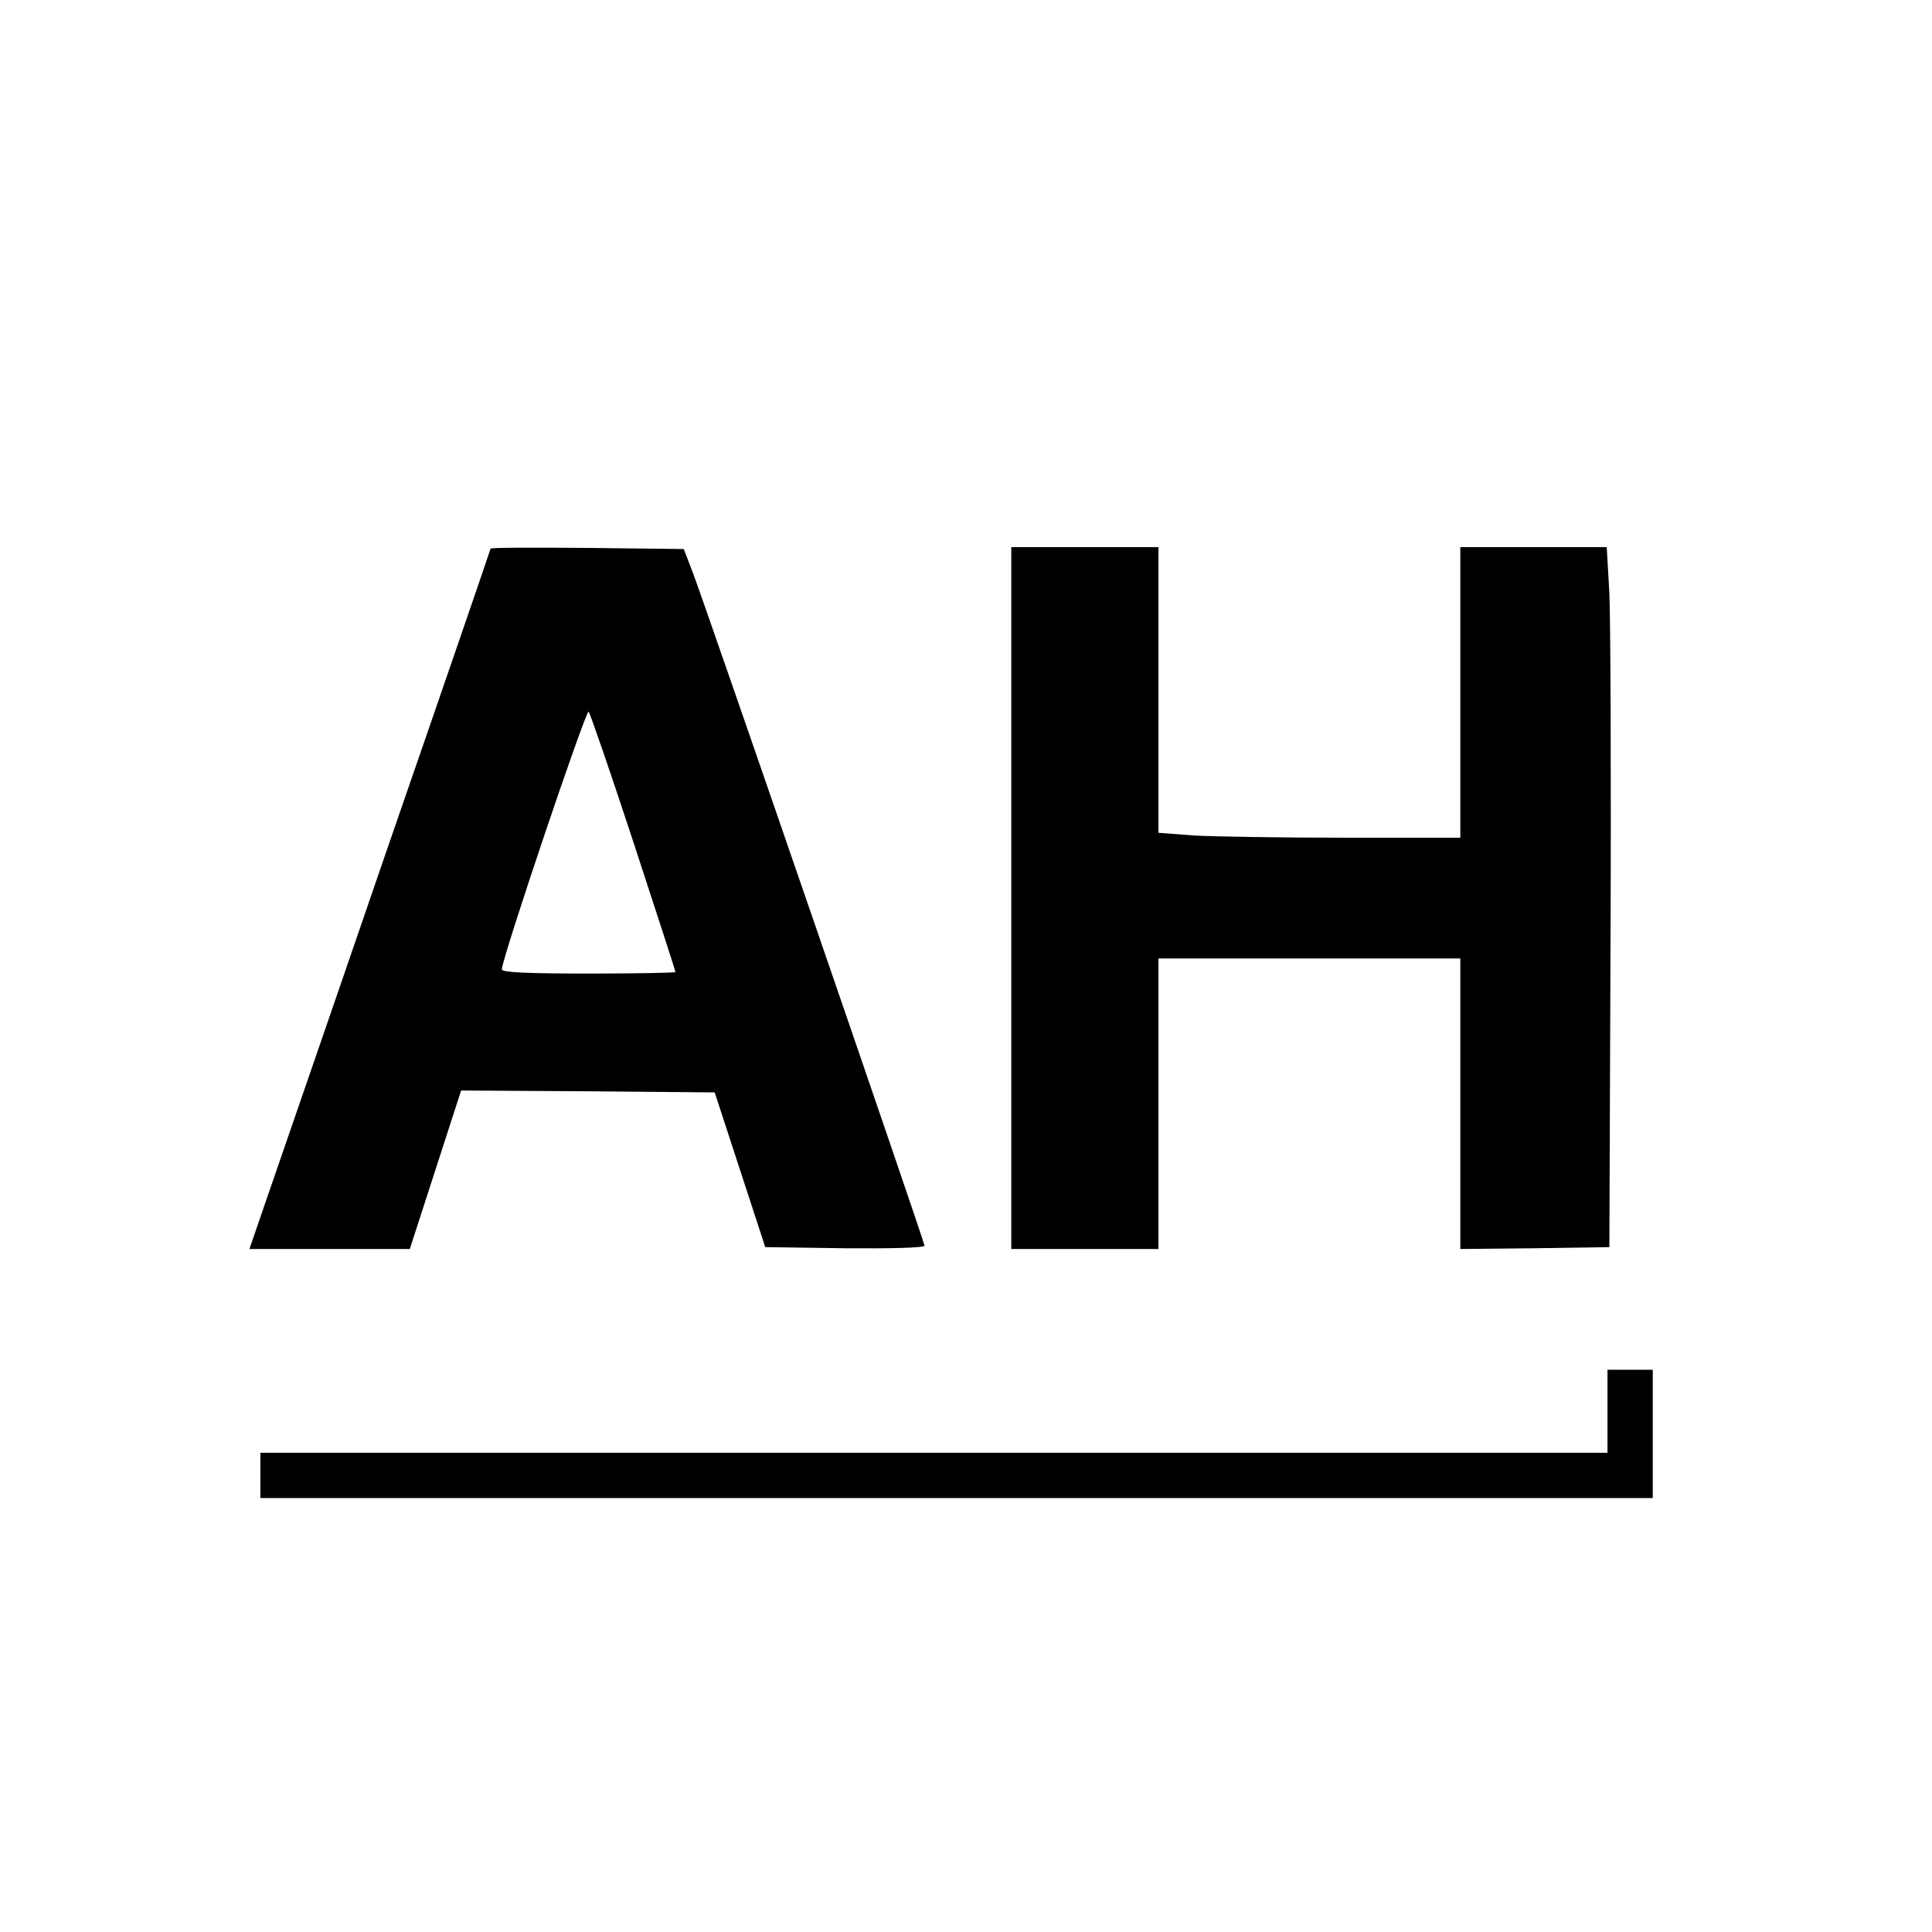
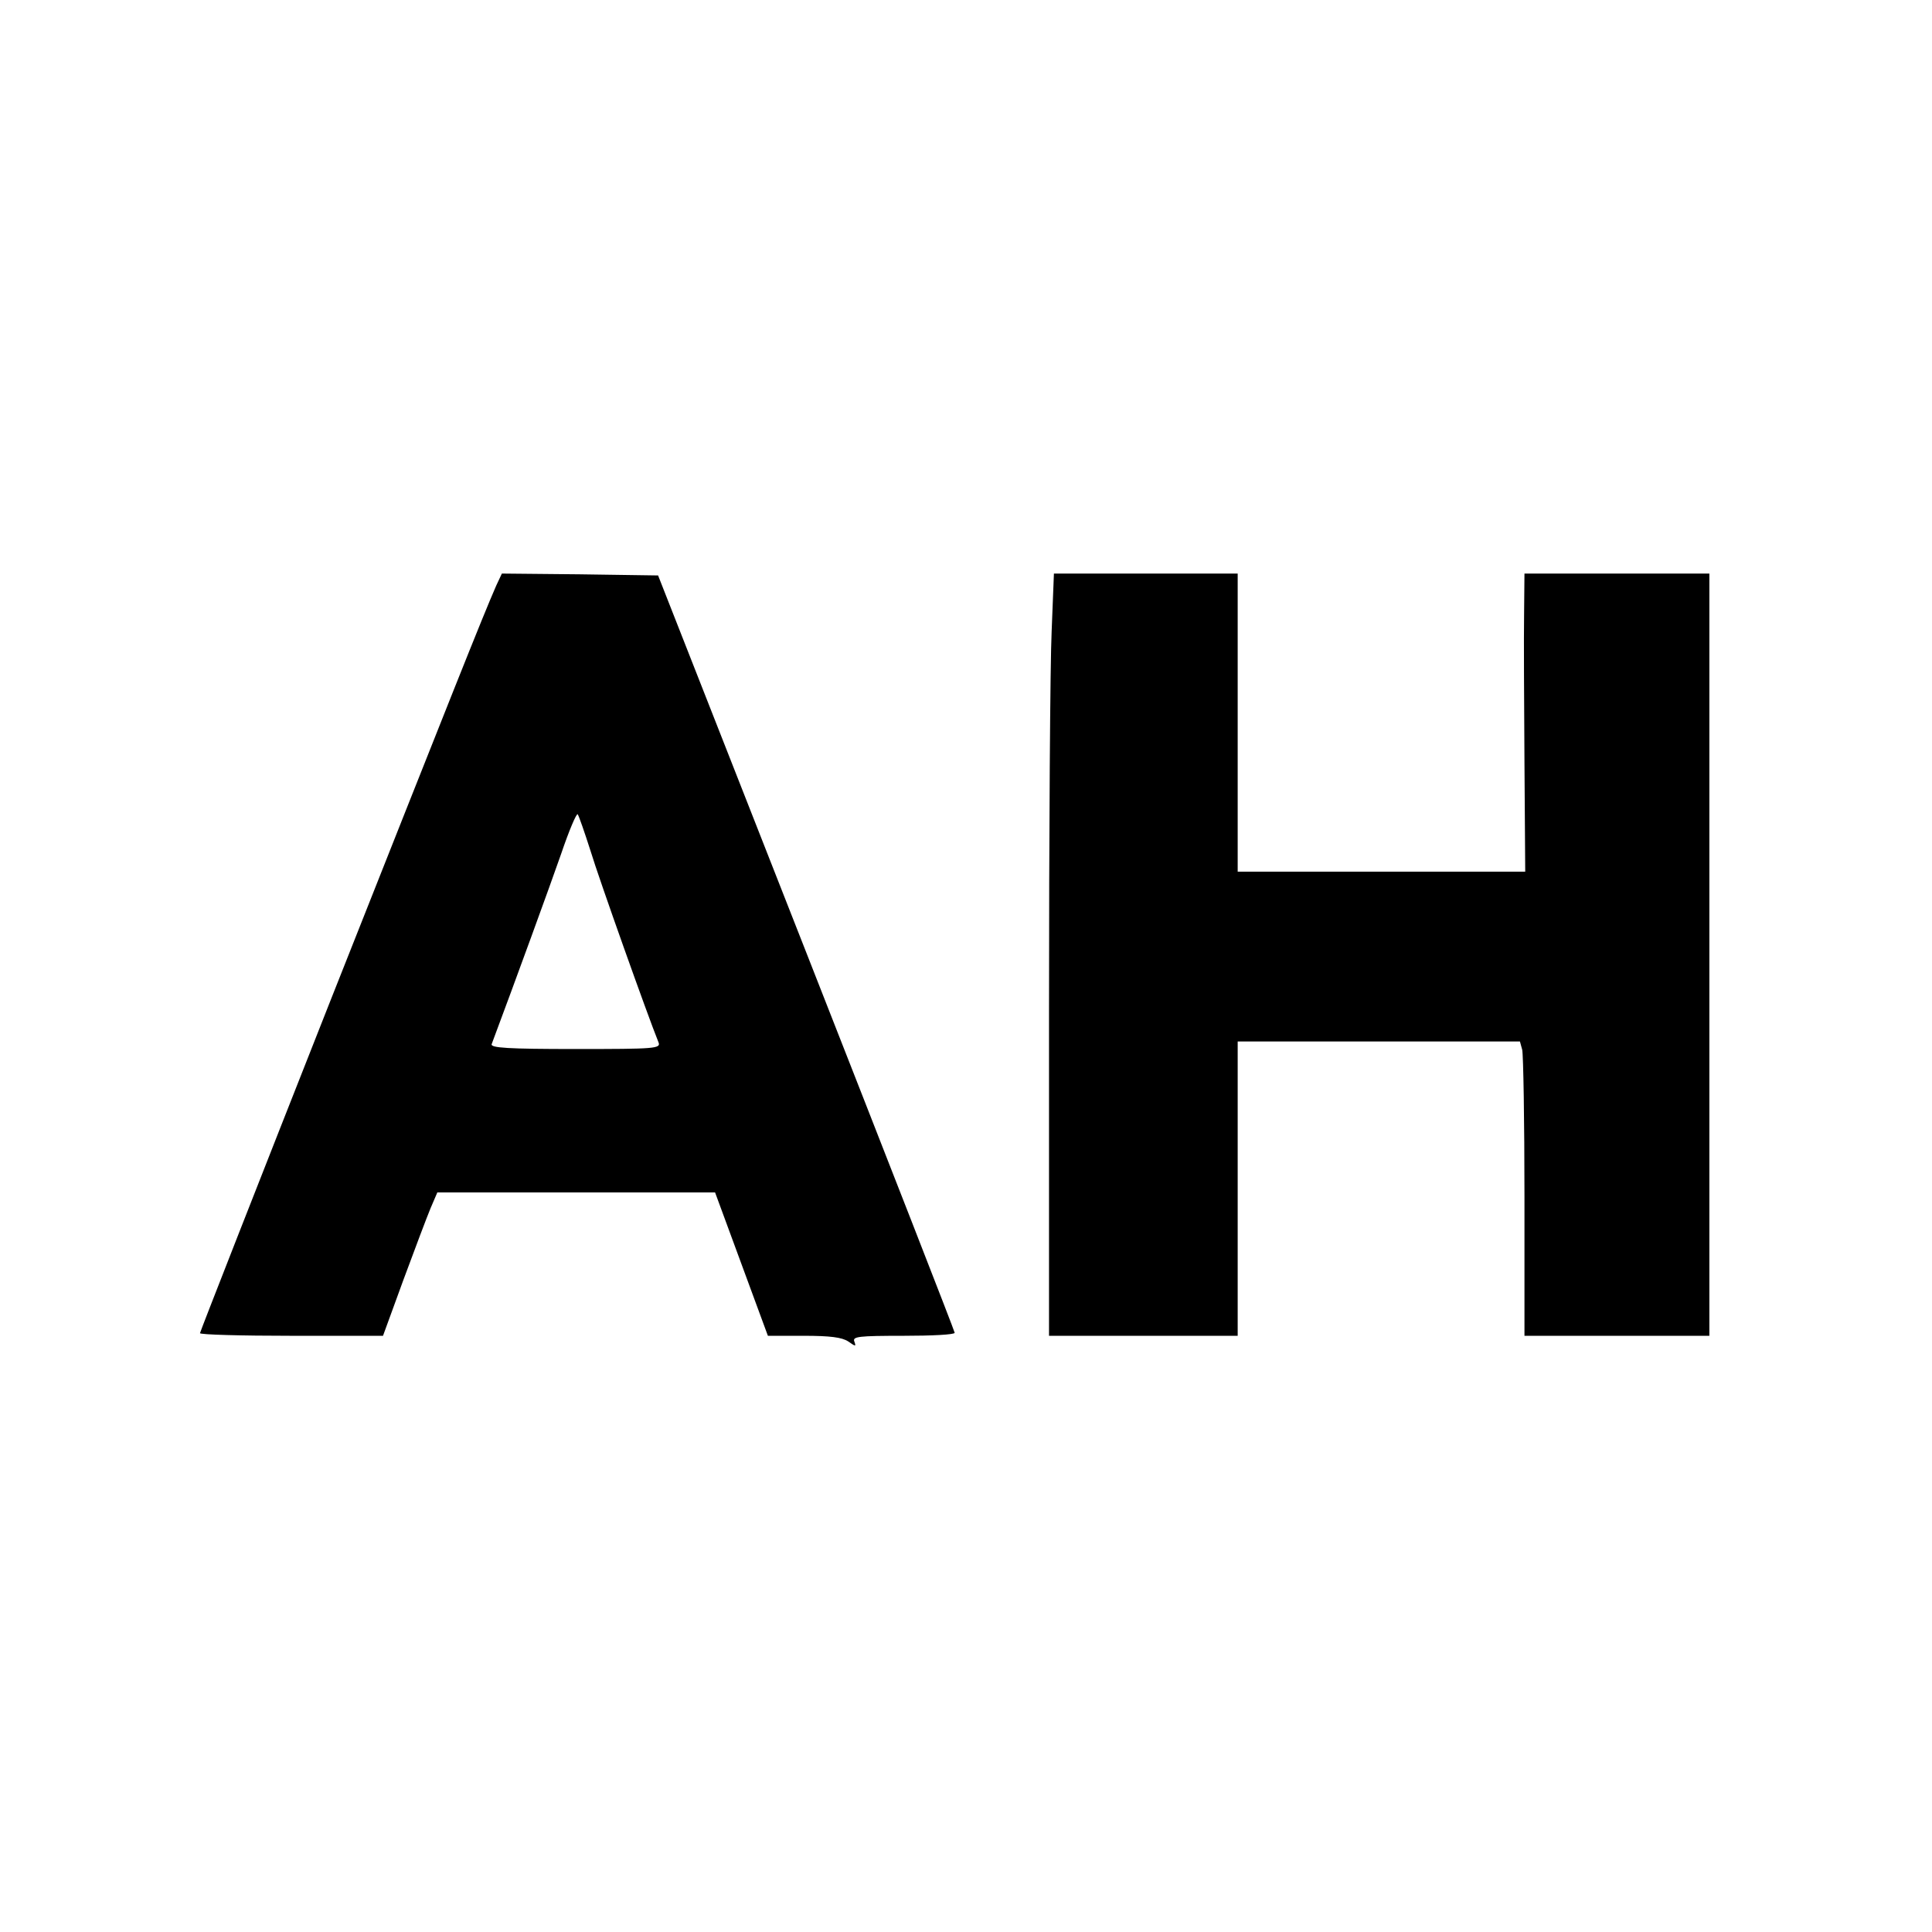
<svg xmlns="http://www.w3.org/2000/svg" version="1.0" width="512pt" height="512pt" viewBox="0 0 512 512" preserveAspectRatio="xMidYMid meet">
  <g transform="translate(0,512) scale(0.1,-0.1)" fill="#000000" stroke="none">
-     <path d="M1300 3666 c0 -2 -124 -363 -276 -802 -151 -440 -295 -856 -319 -926 l-44 -128 213 0 212 0 68 210 68 210 336 -2 336 -3 67 -205 67 -205 211 -3 c120 -1 211 1 211 7 0 10 -575 1680 -613 1781 l-25 65 -256 3 c-141 1 -256 1 -256 -2z m379 -779 c61 -186 111 -340 111 -343 0 -2 -103 -4 -230 -4 -162 0 -230 3 -230 11 0 29 223 690 230 683 4 -5 58 -161 119 -347z" />
-     <path d="M2680 2740 l0 -930 195 0 195 0 0 385 0 385 400 0 400 0 0 -385 0 -385 198 2 197 3 3 805 c2 443 0 860 -3 928 l-7 122 -194 0 -194 0 0 -385 0 -385 -308 0 c-170 0 -350 3 -400 6 l-92 7 0 378 0 379 -195 0 -195 0 0 -930z" />
-     <path d="M4260 1380 l0 -110 -1785 0 -1785 0 0 -60 0 -60 1845 0 1845 0 0 170 0 170 -60 0 -60 0 0 -110z" />
+     <path d="M1315 3568 c-38 -87 -118 -289 -439 -1099 -190 -481 -346 -879 -346 -882 0 -4 109 -7 243 -7 l242 0 54 148 c30 81 62 166 72 190 l18 42 368 0 368 0 70 -190 70 -190 95 0 c70 0 101 -4 118 -15 20 -14 21 -14 16 0 -5 13 11 15 130 15 75 0 136 3 136 8 0 4 -177 457 -393 1007 l-393 1000 -207 3 -207 2 -15 -32z m250 -703 c22 -73 152 -438 180 -507 7 -17 -8 -18 -220 -18 -178 0 -226 3 -222 13 64 171 154 418 184 504 21 62 41 109 44 105 3 -4 18 -47 34 -97z" />
+     <path d="M2787 3448 c-4 -83 -7 -537 -7 -1010 l0 -858 250 0 250 0 0 390 0 390 374 0 374 0 6 -22 c3 -13 6 -188 6 -390 l0 -368 245 0 245 0 0 1010 0 1010 -245 0 -245 0 -1 -107 c-1 -60 0 -237 1 -395 l2 -288 -381 0 -381 0 0 395 0 395 -243 0 -244 0 -6 -152z" />
  </g>
</svg>
